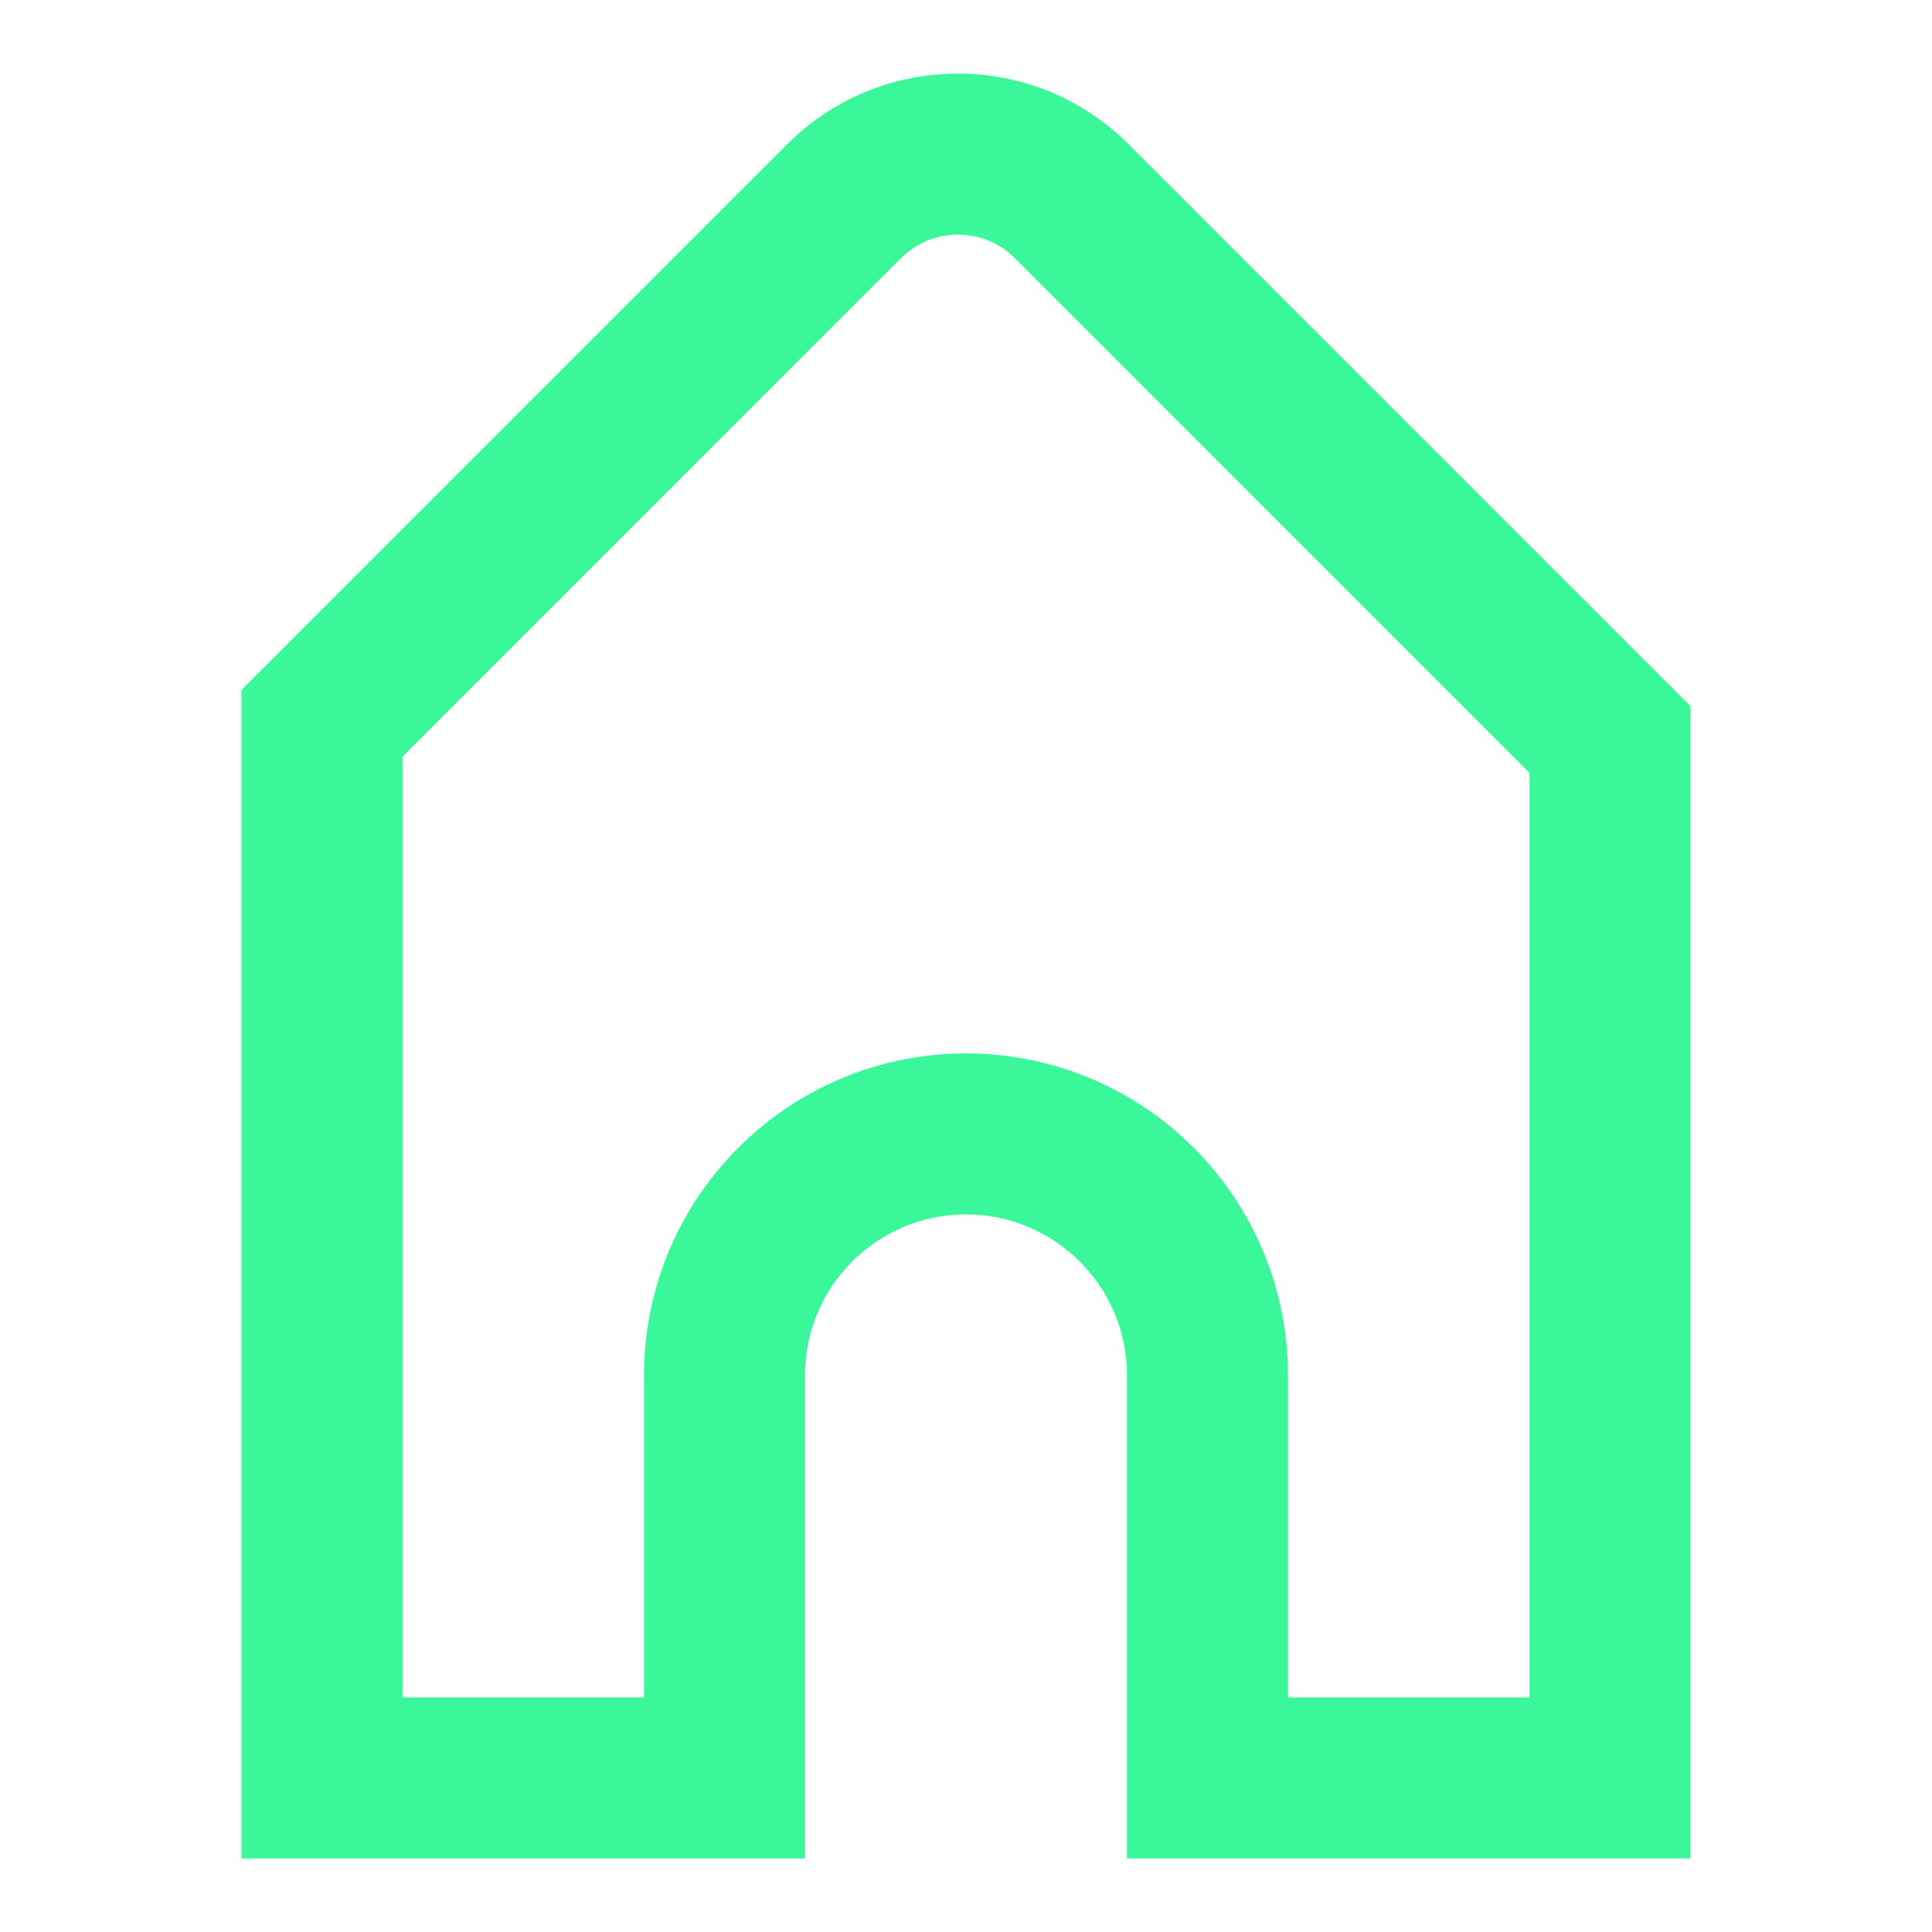
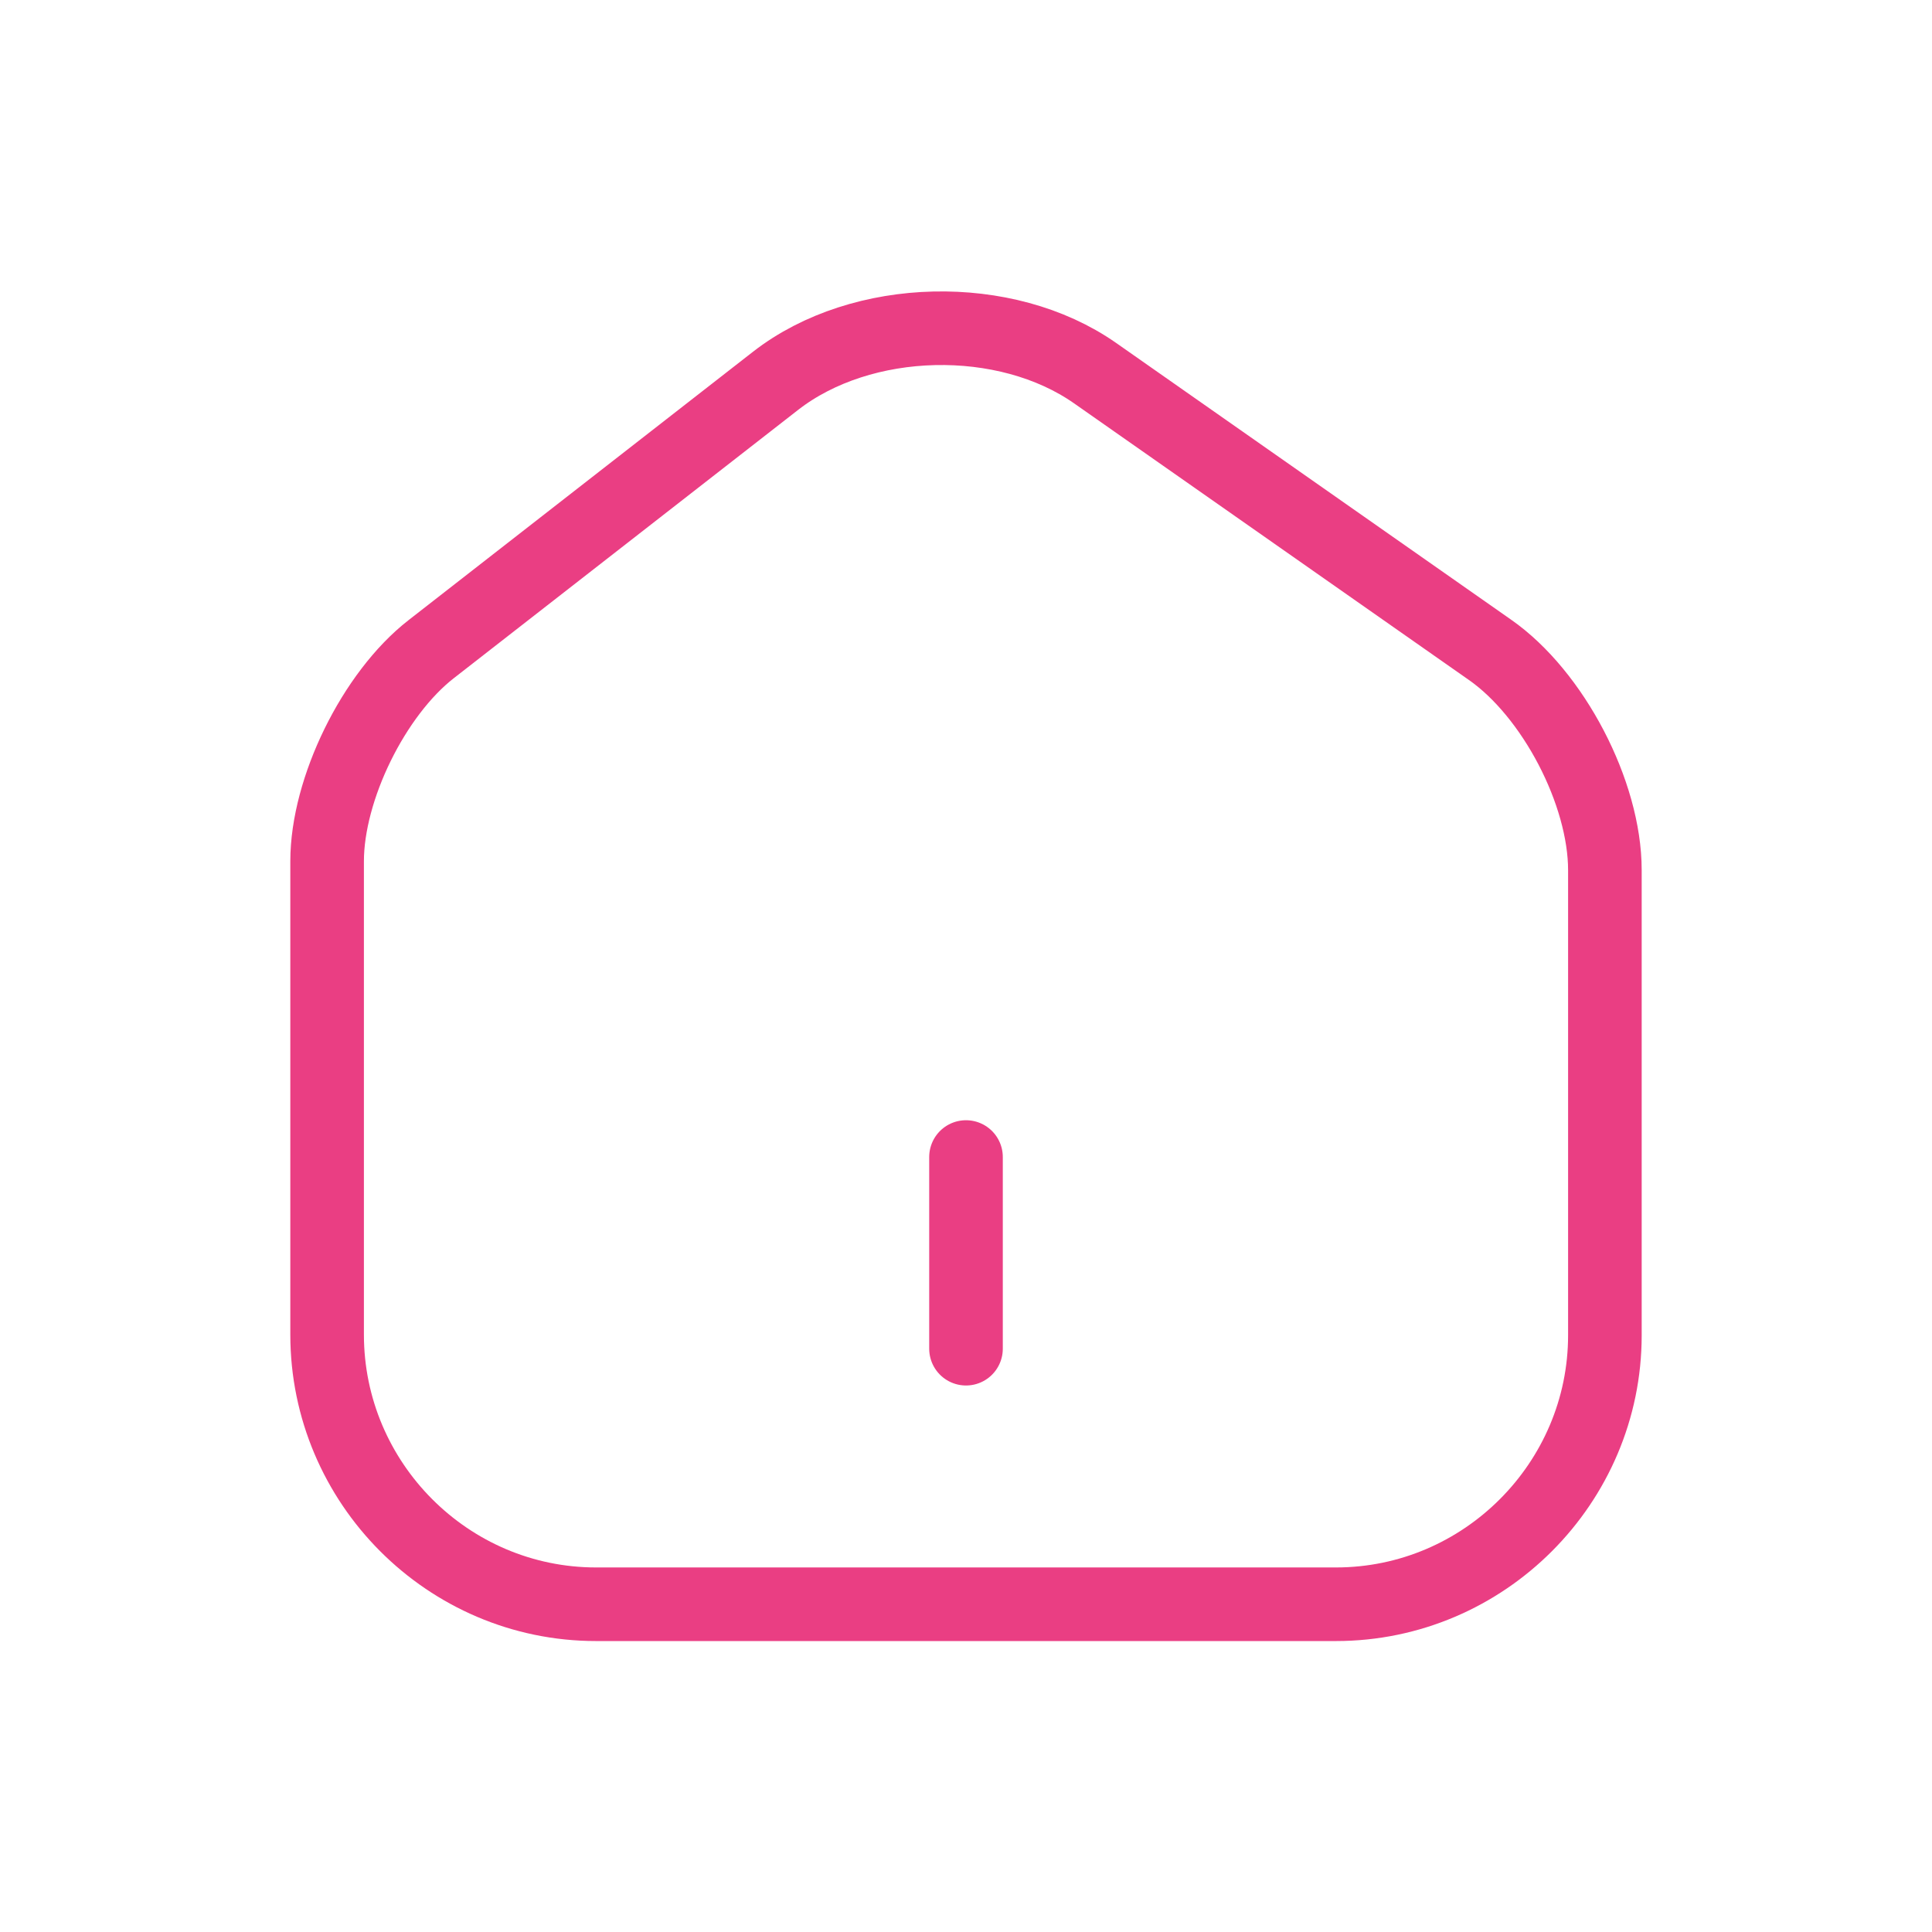
- <svg xmlns="http://www.w3.org/2000/svg" width="35" height="35" viewBox="0 0 24 24" fill="#1bf789dc">
-   <path fill-rule="evenodd" clip-rule="evenodd" d="M21 8.772L14.021 1.793C12.849 0.621 10.95 0.621 9.778 1.793L3 8.571V23.086H10V17.086C10 15.981 10.895 15.086 12 15.086C13.105 15.086 14 15.981 14 17.086V23.086H21V8.772ZM11.192 3.207L5 9.4V21.086H8V17.086C8 14.877 9.791 13.086 12 13.086C14.209 13.086 16 14.877 16 17.086V21.086H19V9.601L12.607 3.207C12.216 2.817 11.583 2.817 11.192 3.207Z" />
+ <svg xmlns="http://www.w3.org/2000/svg" viewBox="-3.12 -3.12 30.24 30.24" fill="none">
+   <g id="SVGRepo_bgCarrier" stroke-width="0" />
+   <g id="SVGRepo_tracerCarrier" stroke-linecap="round" stroke-linejoin="round" />
+   <g id="SVGRepo_iconCarrier">
+     <path d="M9.02 2.84L3.63 7.04C2.73 7.74 2 9.23 2 10.36V17.77C2 20.09 3.89 21.99 6.21 21.99H17.79C20.11 21.99 22 20.09 22 17.78V10.5C22 9.29 21.19 7.74 20.2 7.05L14.02 2.72C12.62 1.74 10.37 1.79 9.02 2.84Z" stroke="#ea3e83" stroke-width="1.152" stroke-linecap="round" stroke-linejoin="round" />
+     <path d="M12 17.99V14.99" stroke="#ea3e83" stroke-width="1.152" stroke-linecap="round" stroke-linejoin="round">
+         </path>
+   </g>
</svg>
